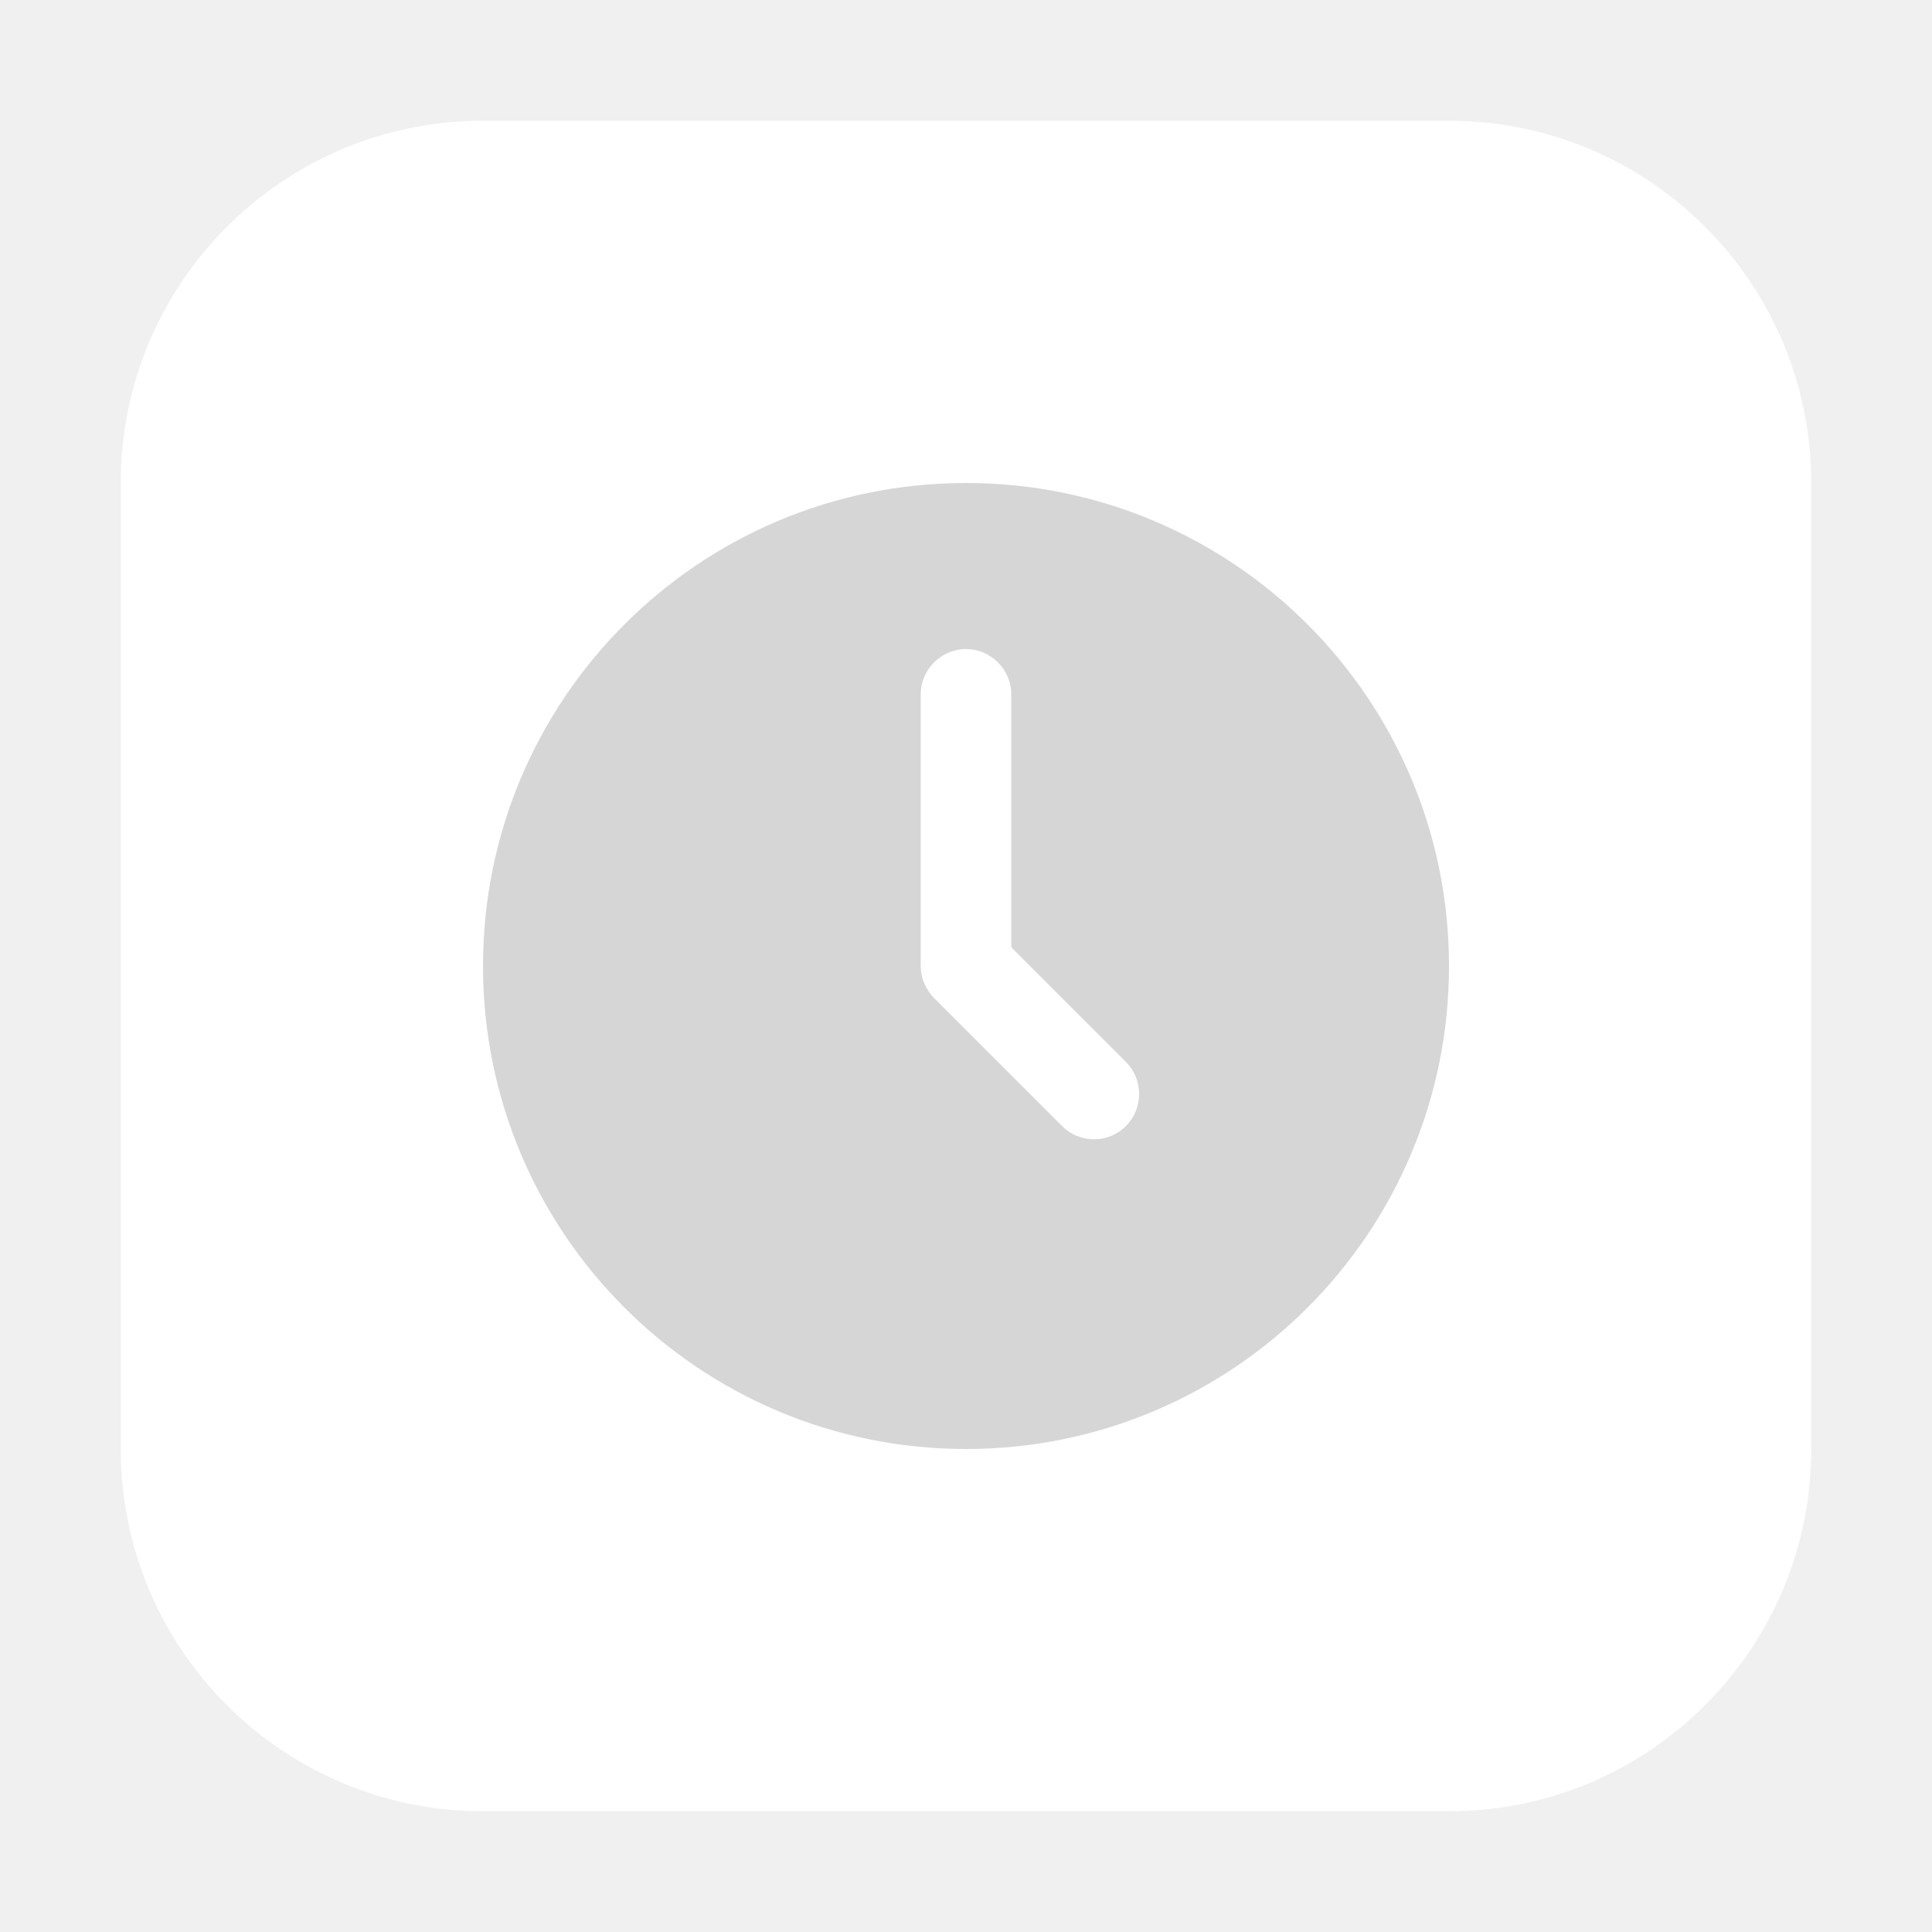
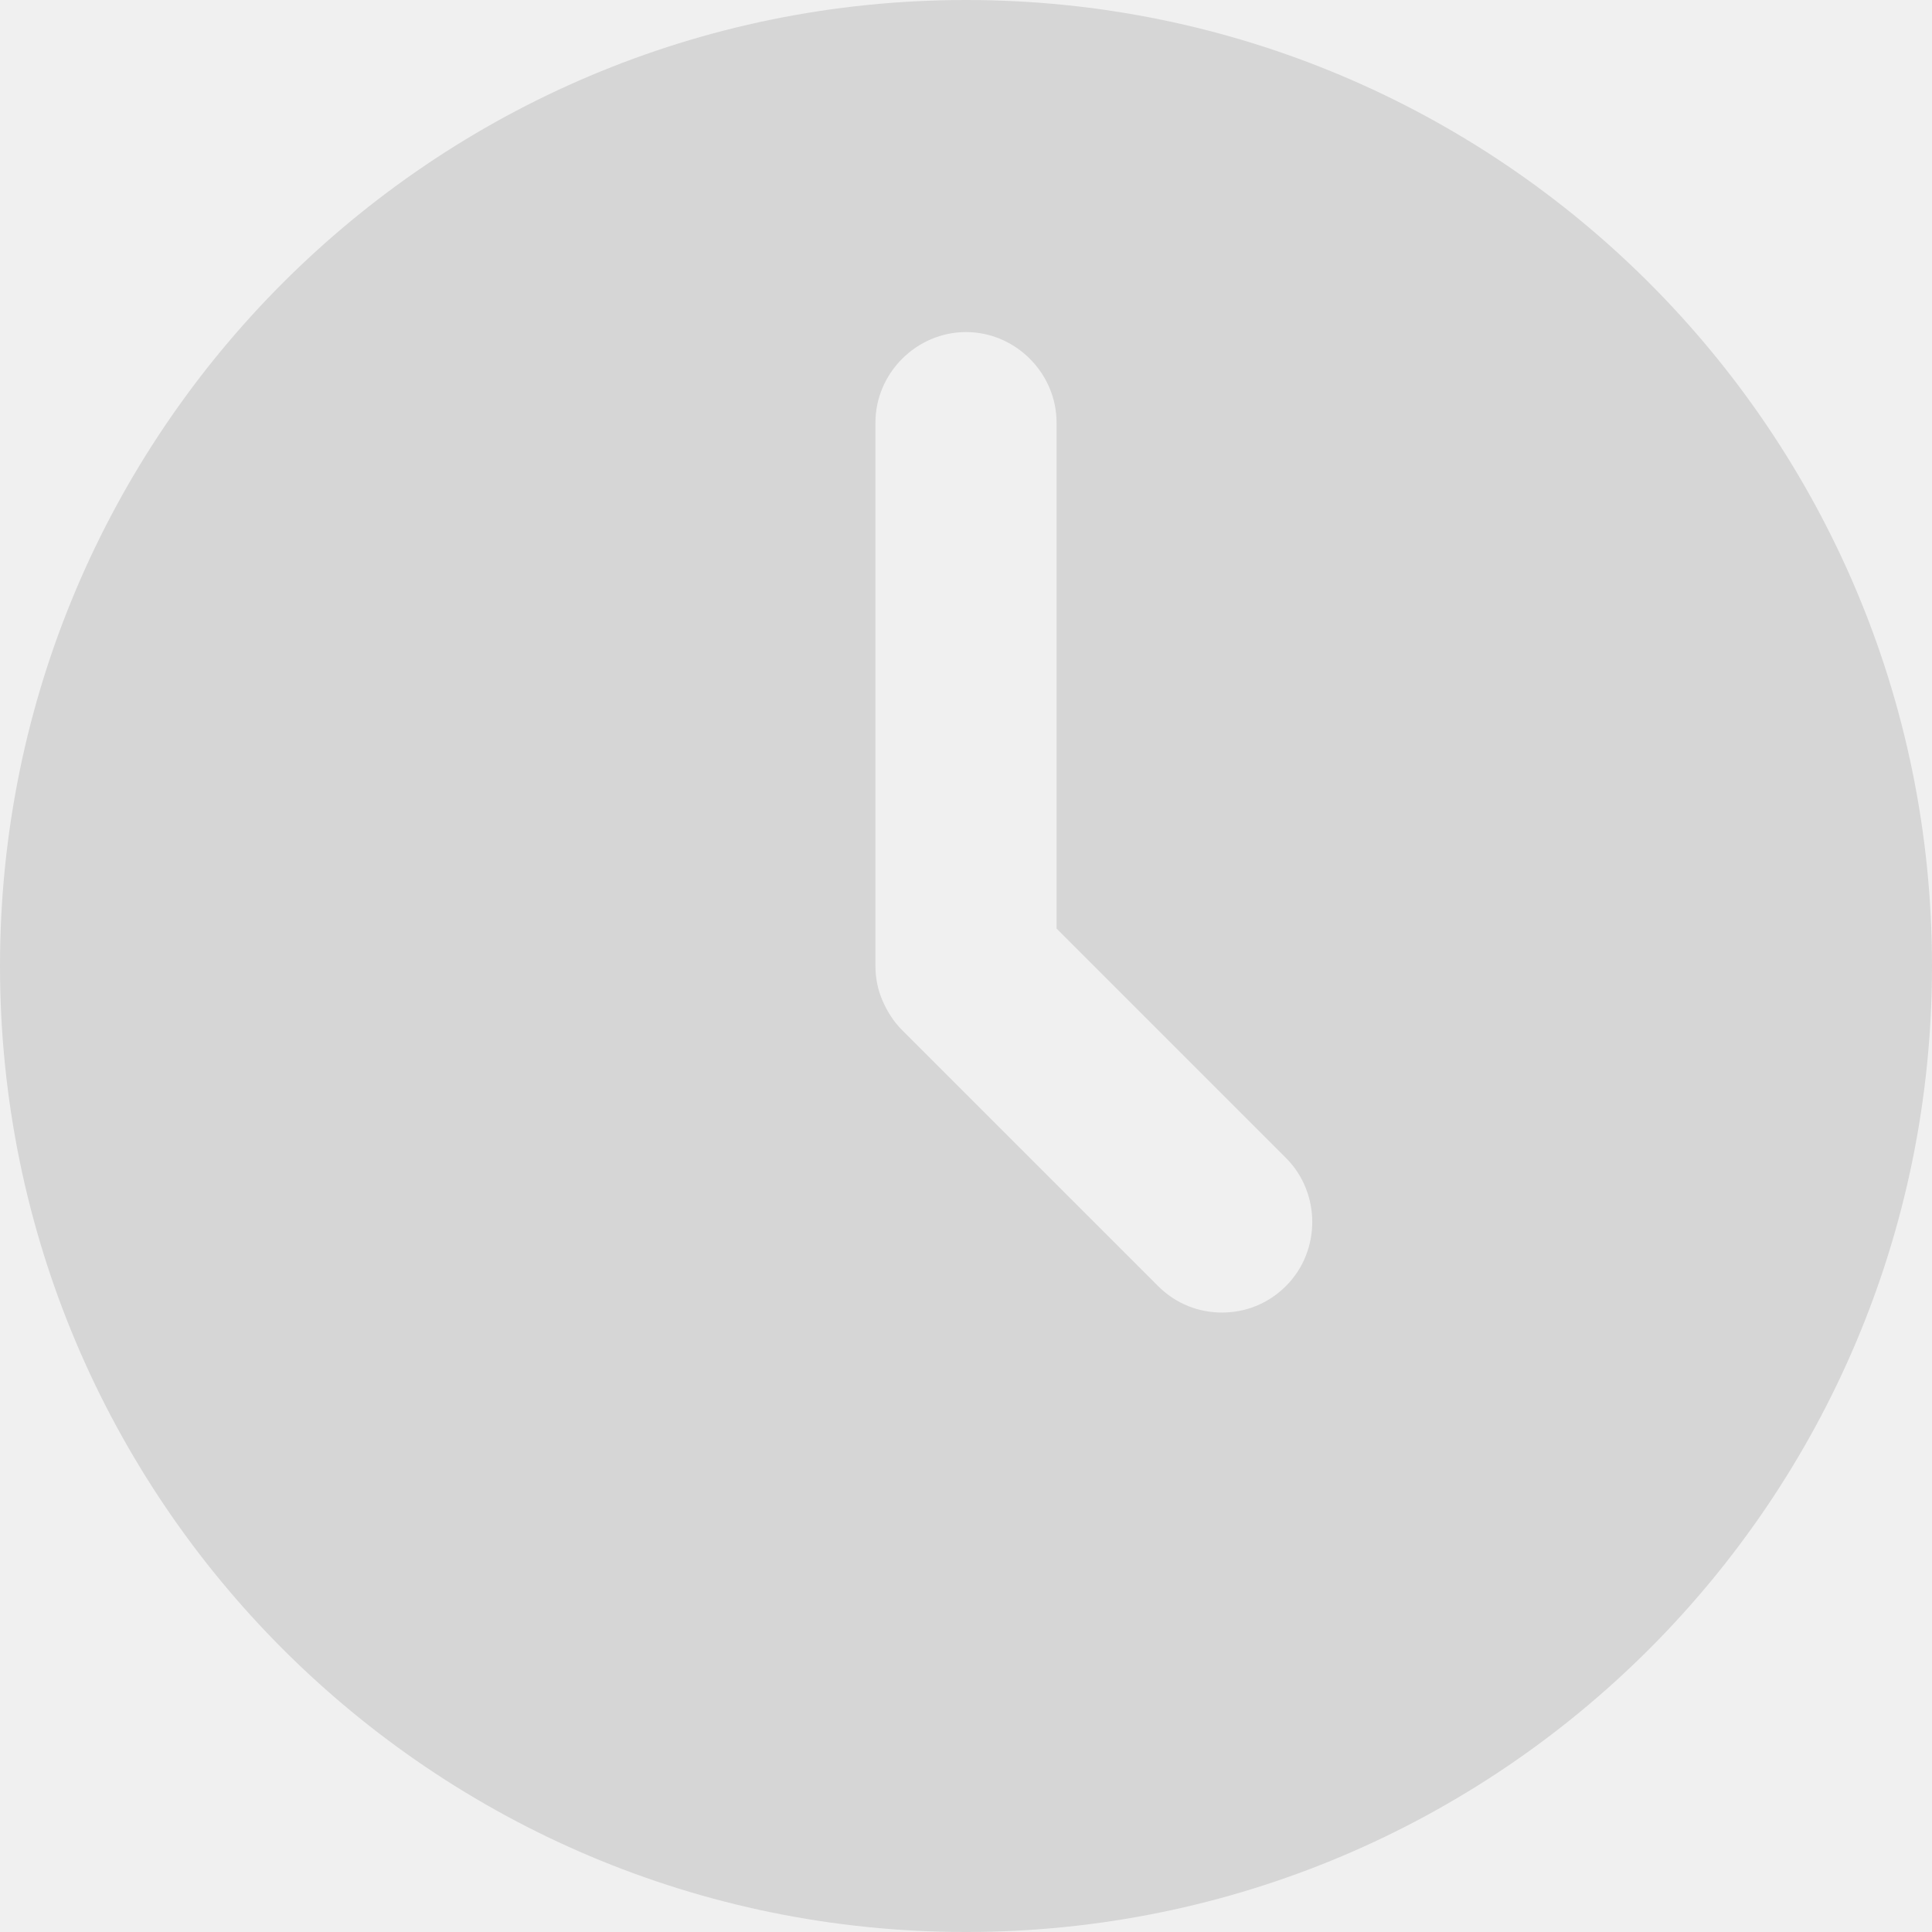
- <svg xmlns="http://www.w3.org/2000/svg" width="current" height="current" viewBox="0 0 32 32" fill="none">
-   <rect x="2" y="2" width="28" height="28" rx="6" fill="white" />
-   <g clip-path="url(#clip0_714_58671)">
-     <path d="M16 8C11.58 8 8 11.58 8 16C8 20.42 11.58 24 16 24C20.42 24 24 20.42 24 16C24 11.58 20.42 8 16 8ZM18.65 18.65C18.5 18.8 18.31 18.87 18.12 18.87C17.93 18.87 17.74 18.8 17.59 18.65L15.47 16.53C15.4 16.46 15.35 16.38 15.31 16.29C15.27 16.2 15.25 16.1 15.25 16V11.5C15.25 11.09 15.59 10.75 16 10.75C16.41 10.75 16.75 11.09 16.75 11.5V15.69L18.65 17.59C18.94 17.88 18.94 18.36 18.65 18.65Z" fill="#D6D6D6" />
-   </g>
-   <defs>
-     <clipPath id="clip0_714_58671">
-       <rect width="16" height="16" fill="white" transform="translate(8 8)" />
-     </clipPath>
-   </defs>
+ <svg xmlns="http://www.w3.org/2000/svg" width="current" height="current" viewBox="0 0 16 16" fill="none">
+   <path d="M8 0C3.58 0 0 3.58 0 8C0 12.42 3.58 16 8 16C12.42 16 16 12.42 16 8C16 3.58 12.42 0 8 0ZM10.65 10.65C10.5 10.8 10.31 10.87 10.12 10.87C9.93 10.87 9.74 10.8 9.59 10.65L7.47 8.53C7.4 8.46 7.35 8.38 7.31 8.29C7.27 8.2 7.25 8.1 7.25 8V3.5C7.25 3.09 7.59 2.75 8 2.75C8.41 2.75 8.75 3.09 8.75 3.5V7.69L10.65 9.59C10.94 9.88 10.94 10.36 10.65 10.65Z" fill="#D6D6D6" />
</svg>
